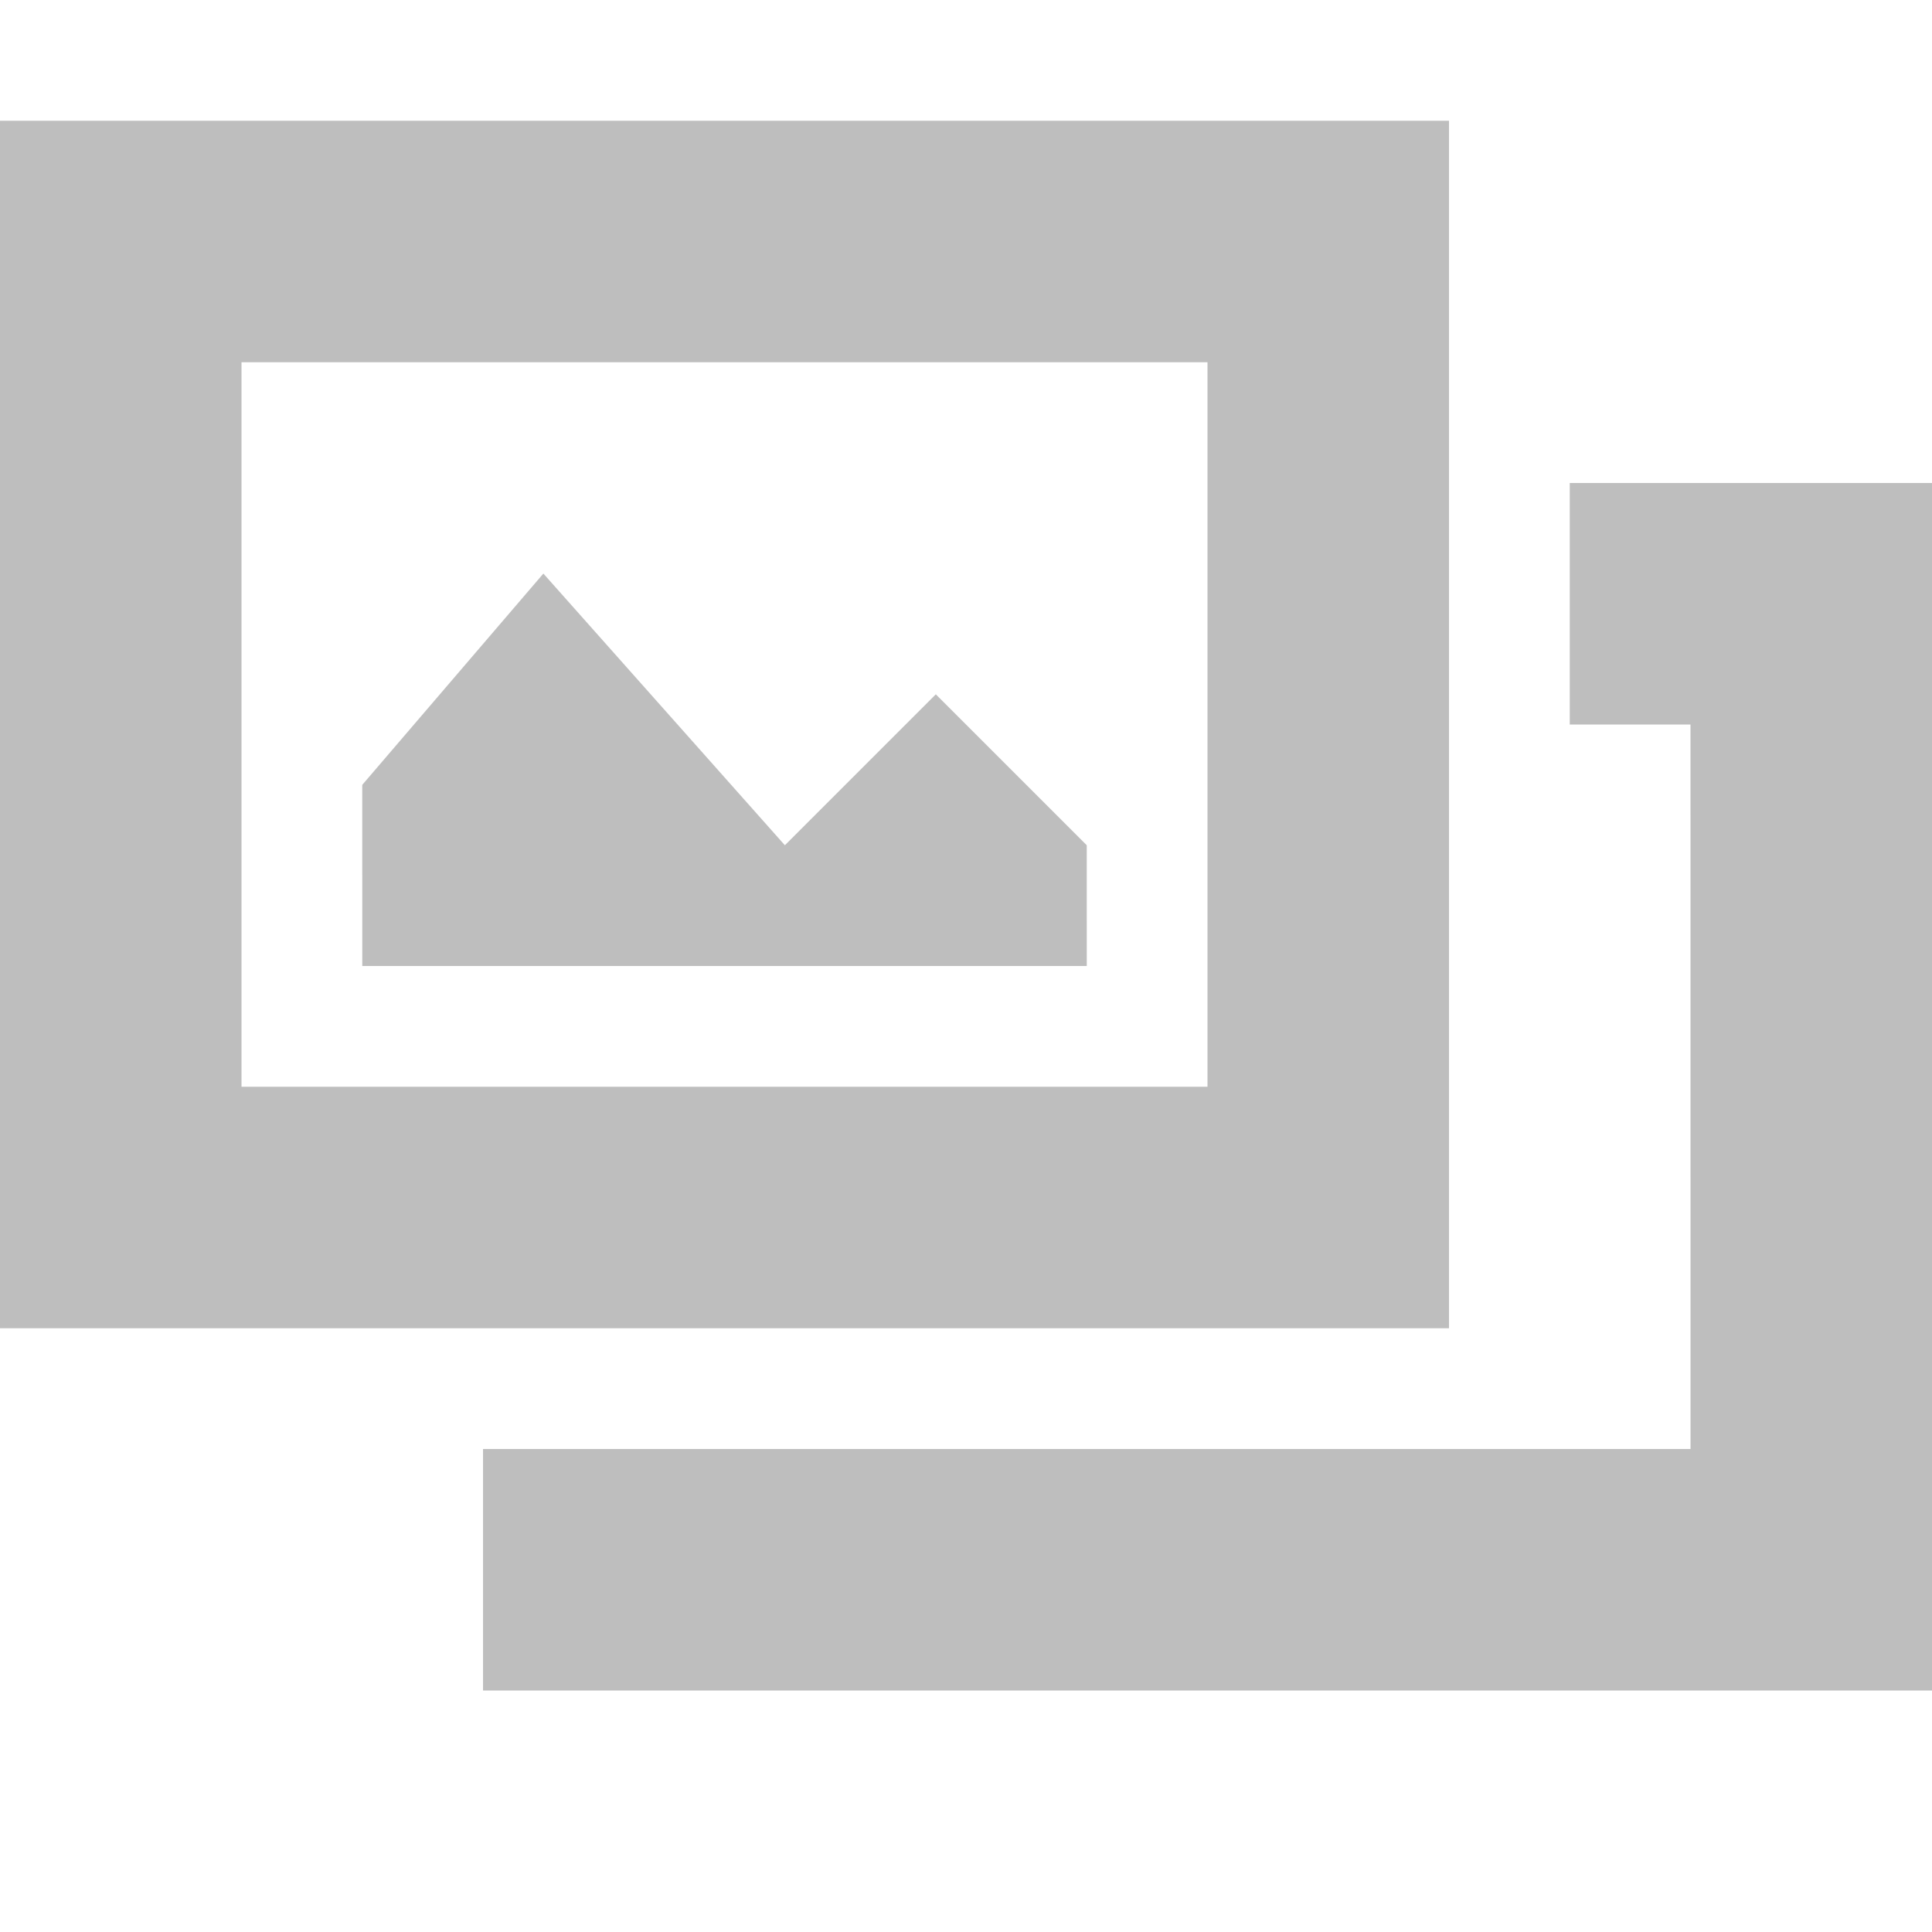
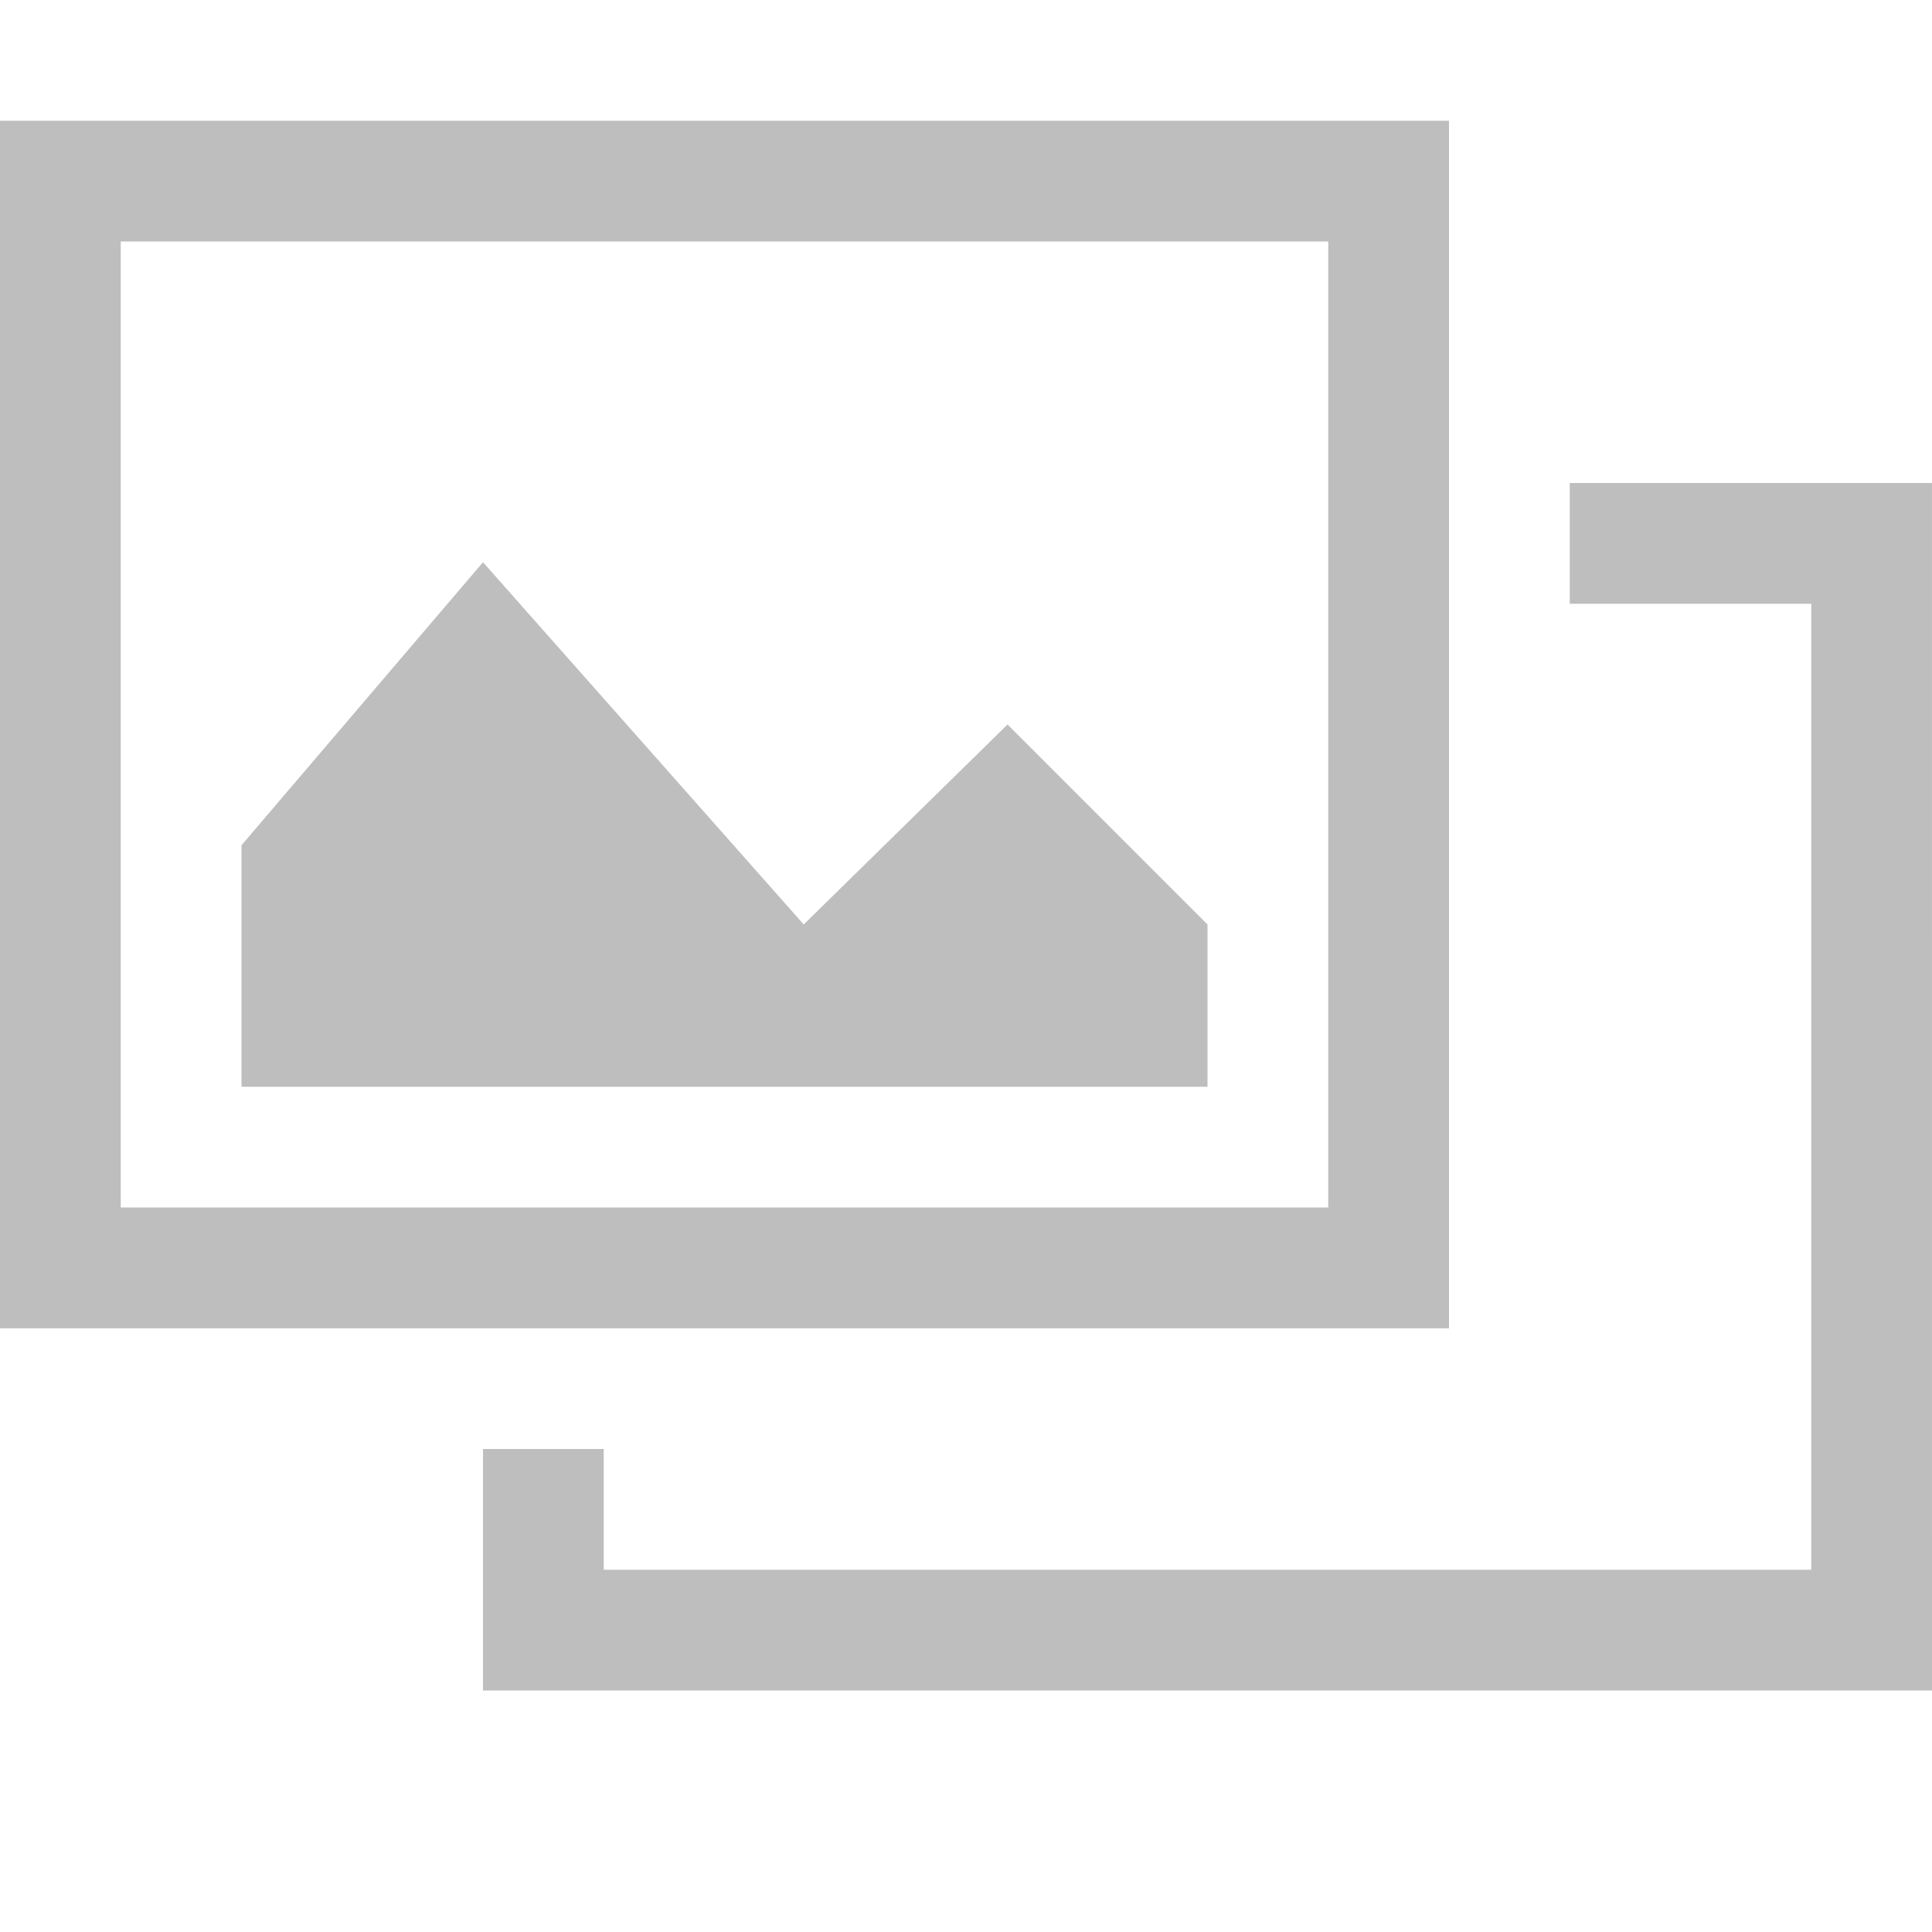
<svg xmlns="http://www.w3.org/2000/svg" xmlns:ns1="http://www.openswatchbook.org/uri/2009/osb" height="16" id="svg7384" style="enable-background:new" version="1.1" width="16">
  <defs id="defs7386">
    <linearGradient id="linearGradient5606" ns1:paint="solid">
      <stop id="stop5608" offset="0" style="stop-color:#000000;stop-opacity:1;" />
    </linearGradient>
    <filter color-interpolation-filters="sRGB" id="filter7554">
      <feBlend id="feBlend7556" in2="BackgroundImage" mode="darken" />
    </filter>
  </defs>
-   <g id="layer9" style="display:inline" transform="translate(-781.0002,382)" />
-   <g id="layer10" style="display:inline;filter:url(#filter7554)" transform="translate(-781.0002,382)" />
-   <g id="layer1" style="display:inline" transform="translate(-540,-235)">
-     <g id="g24872-2-6-5-7" style="fill:#333333" transform="translate(193.8093,-728.1781)">
+   <g id="layer9" style="display:inline" transform="translate(-783.0002,382)" />
+   <g id="layer10" style="display:inline;filter:url(#filter7554)" transform="translate(-783.0002,382)" />
+   <g id="layer1" style="display:inline" transform="translate(-542,-235)">
+     <g id="g24872-2-6-5-7" style="fill:#333333" transform="translate(195.8093,-728.1781)">
      
    </g>
-     <path d="m 553,239 0,2 1,0 2e-4,6 -10,0 0,2 12,0 -2e-4,-10 z" id="rect6307-1" style="font-size:medium;font-style:normal;font-variant:normal;font-weight:normal;font-stretch:normal;text-indent:0;text-align:start;text-decoration:none;line-height:normal;letter-spacing:normal;word-spacing:normal;text-transform:none;direction:ltr;block-progression:tb;writing-mode:lr-tb;text-anchor:start;baseline-shift:baseline;color:#000000;fill:#bebebe;fill-opacity:1;fill-rule:nonzero;stroke:none;stroke-width:2;marker:none;visibility:visible;display:inline;overflow:visible;enable-background:new;font-family:Sans;-inkscape-font-specification:Sans" />
-     <path d="m 540,236 0,10 12,0 0,-10 z m 2,2 8,0 0,6 -8,0 z" id="rect6307" style="font-size:medium;font-style:normal;font-variant:normal;font-weight:normal;font-stretch:normal;text-indent:0;text-align:start;text-decoration:none;line-height:normal;letter-spacing:normal;word-spacing:normal;text-transform:none;direction:ltr;block-progression:tb;writing-mode:lr-tb;text-anchor:start;baseline-shift:baseline;color:#000000;fill:#bebebe;fill-opacity:1;fill-rule:nonzero;stroke:none;stroke-width:2;marker:none;visibility:visible;display:inline;overflow:visible;enable-background:new;font-family:Sans;-inkscape-font-specification:Sans" />
-     <path d="m 543,241.5 1.5,-1.75 2,2.25 1.25,-1.25 1.25,1.25 2e-4,1 -6,0 z" id="rect6402" style="color:#000000;fill:#bebebe;fill-opacity:1;fill-rule:nonzero;stroke:none;stroke-width:2;marker:none;visibility:visible;display:inline;overflow:visible;enable-background:new" />
+     <path d="m 555,239 0,1 2,0 0,8 -10,0 0,-1 -1,0 0,2 12,0 -2e-4,-10 z" id="rect6307-1" style="font-size:medium;font-style:normal;font-variant:normal;font-weight:normal;font-stretch:normal;text-indent:0;text-align:start;text-decoration:none;line-height:normal;letter-spacing:normal;word-spacing:normal;text-transform:none;direction:ltr;block-progression:tb;writing-mode:lr-tb;text-anchor:start;baseline-shift:baseline;color:#000000;fill:#bebebe;fill-opacity:1;fill-rule:nonzero;stroke:none;stroke-width:2;marker:none;visibility:visible;display:inline;overflow:visible;enable-background:new;font-family:Sans;-inkscape-font-specification:Sans" />
+     <path d="m 542,236 0,10 12,0 0,-10 z m 1,1 10,0 0,8 -10,0 z" id="rect6307" style="font-size:medium;font-style:normal;font-variant:normal;font-weight:normal;font-stretch:normal;text-indent:0;text-align:start;text-decoration:none;line-height:normal;letter-spacing:normal;word-spacing:normal;text-transform:none;direction:ltr;block-progression:tb;writing-mode:lr-tb;text-anchor:start;baseline-shift:baseline;color:#000000;fill:#bebebe;fill-opacity:1;fill-rule:nonzero;stroke:none;stroke-width:2;marker:none;visibility:visible;display:inline;overflow:visible;enable-background:new;font-family:Sans;-inkscape-font-specification:Sans" />
+     <path d="m 546,239.656 -2,2.344 0,2 8,0 0,-1.344 -1.656,-1.656 -1.688,1.656 z" id="rect6402" style="color:#000000;fill:#bebebe;fill-opacity:1;fill-rule:nonzero;stroke:none;stroke-width:2;marker:none;visibility:visible;display:inline;overflow:visible;enable-background:new" />
  </g>
-   <g id="layer14" style="display:inline" transform="translate(-781.0002,382)" />
-   <g id="layer15" style="display:inline" transform="translate(-781.0002,382)" />
-   <g id="g71291" style="display:inline" transform="translate(-781.0002,382)" />
-   <g id="layer2" style="display:inline" transform="translate(-540,-84.99998)" />
-   <g id="g6058" style="display:inline" transform="translate(-540,-84.99998)" />
-   <g id="layer12" style="display:inline" transform="translate(-781.0002,382)" />
+   <g id="layer14" style="display:inline" transform="translate(-783.0002,382)" />
+   <g id="layer15" style="display:inline" transform="translate(-783.0002,382)" />
+   <g id="g71291" style="display:inline" transform="translate(-783.0002,382)" />
+   <g id="layer2" style="display:inline" transform="translate(-542,-84.99998)" />
+   <g id="g6058" style="display:inline" transform="translate(-542,-84.99998)" />
+   <g id="layer12" style="display:inline" transform="translate(-783.0002,382)" />
</svg>
